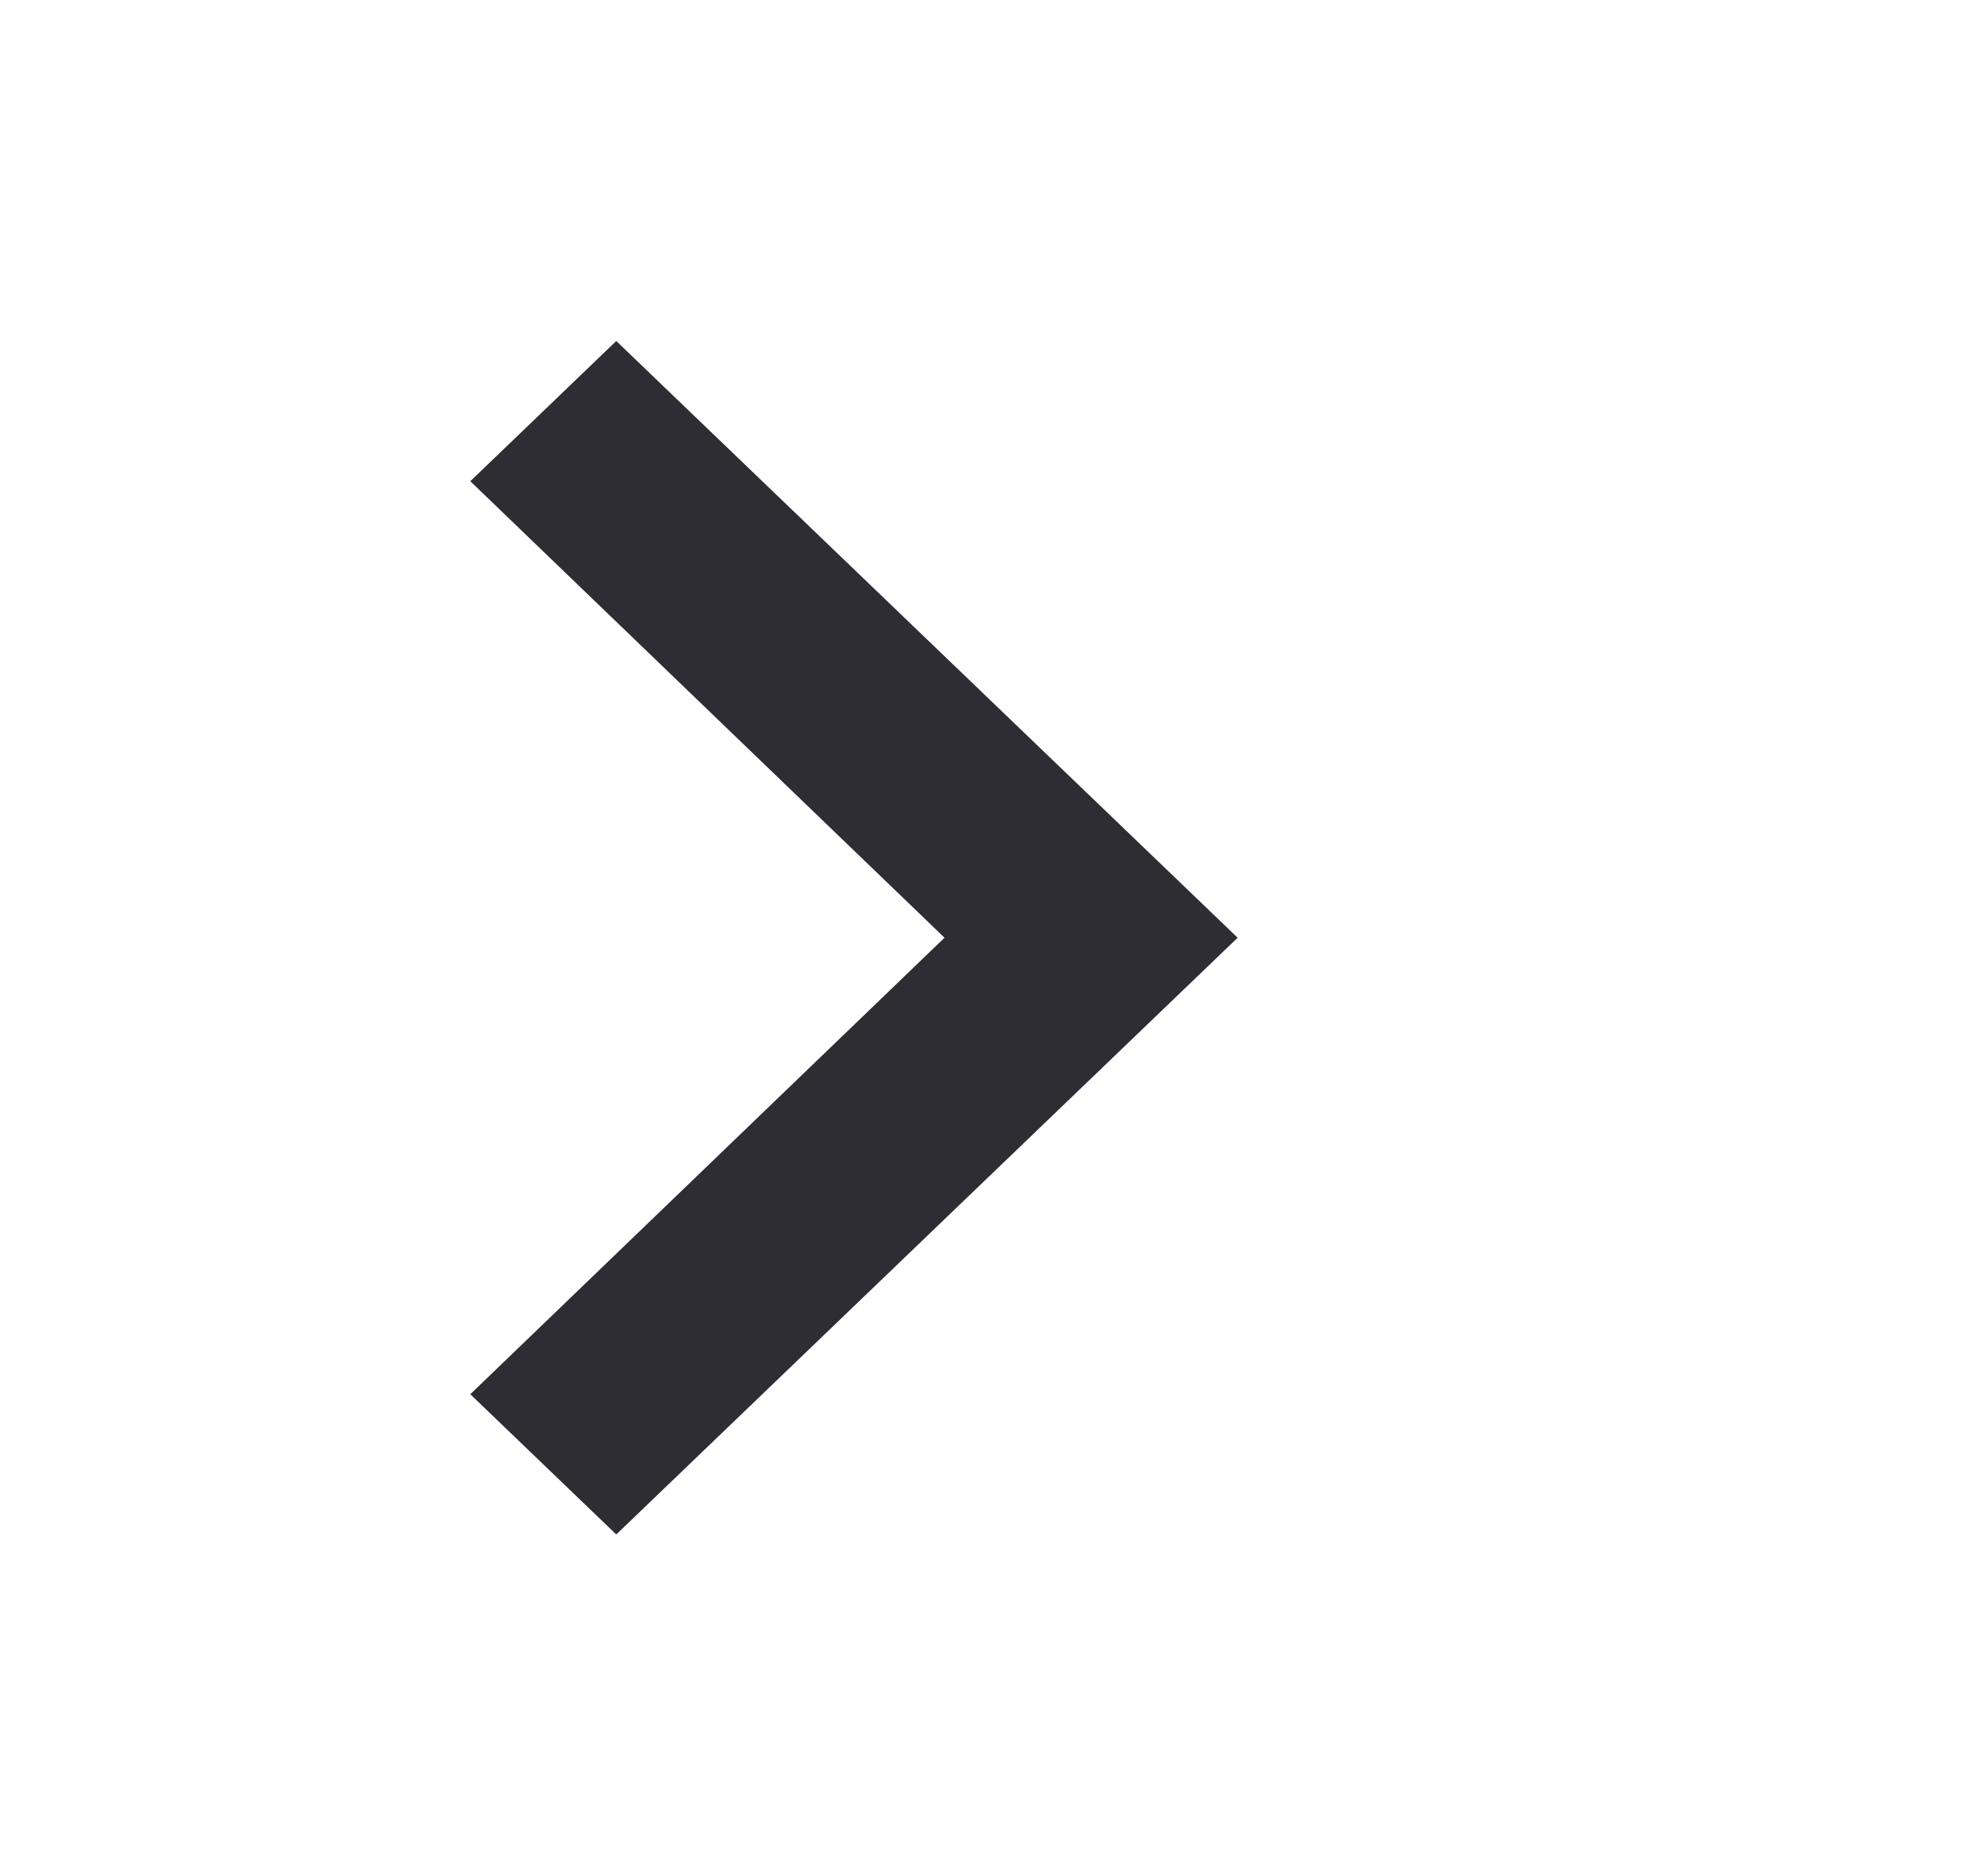
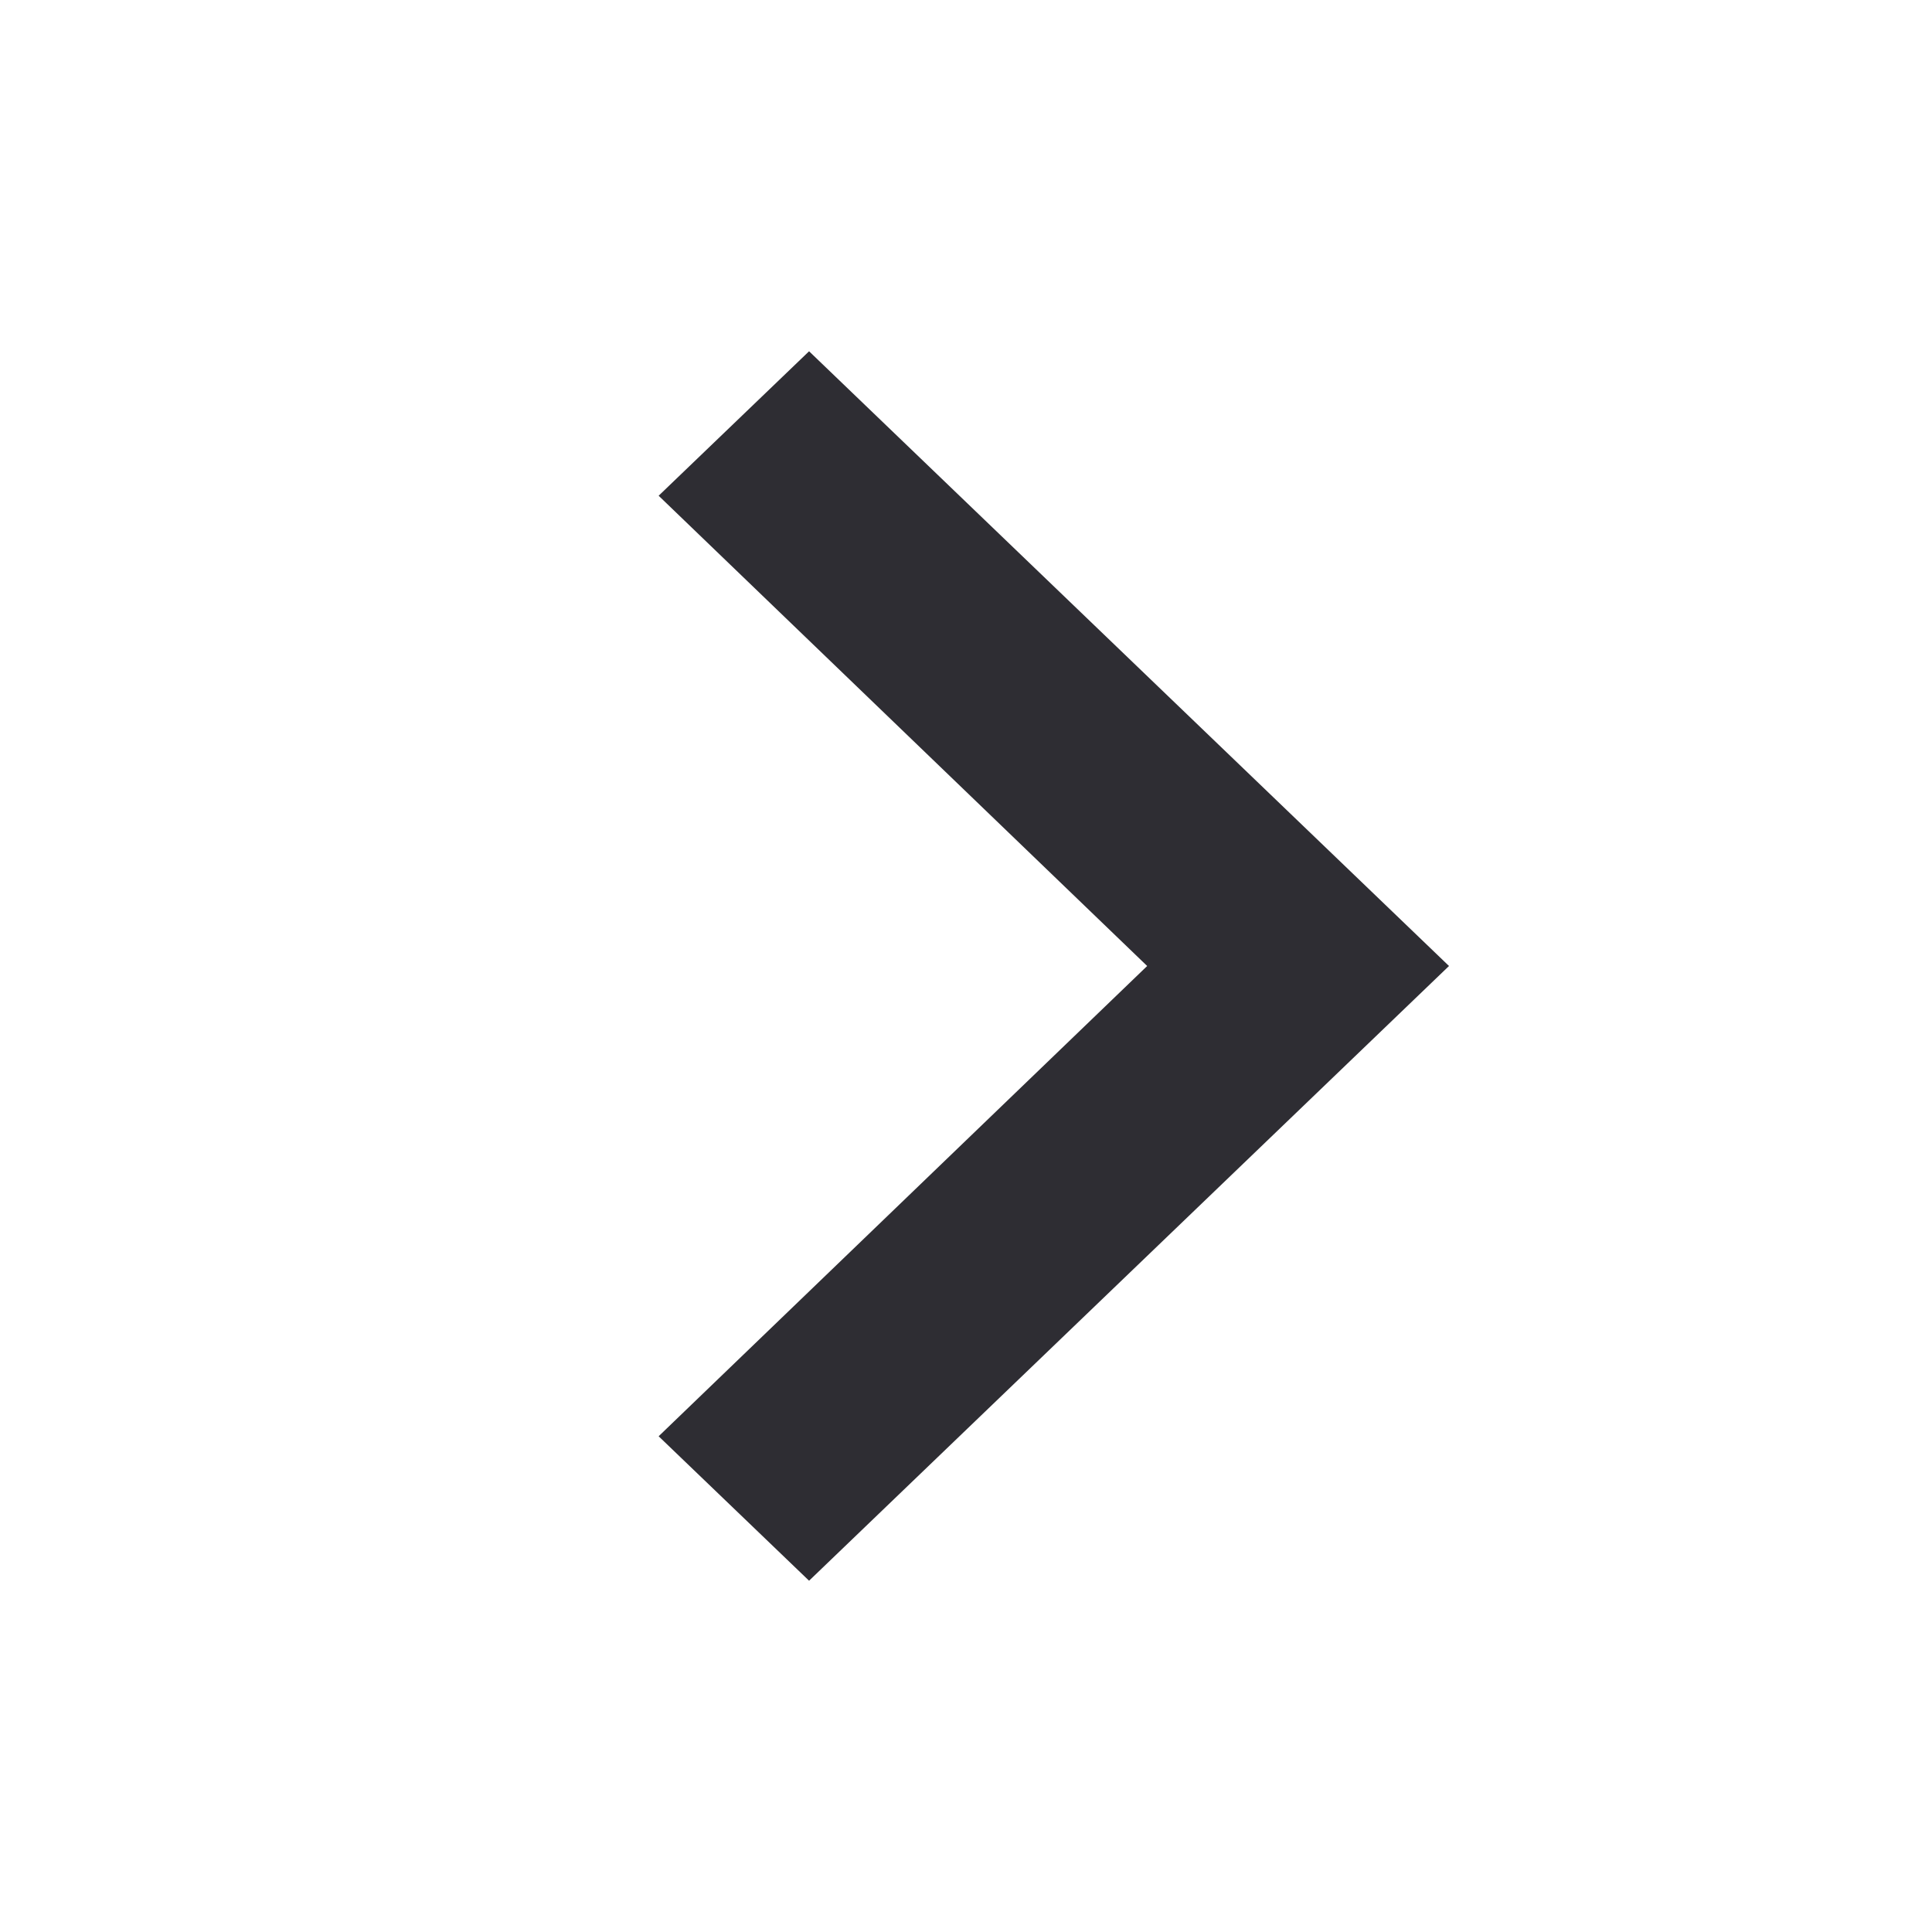
- <svg xmlns="http://www.w3.org/2000/svg" width="23" height="22" viewBox="0 0 23 22" fill="none">
-   <path d="M5.516 16.355L11.078 11L5.516 5.645L7.228 4L14.516 11L7.228 18L5.516 16.355Z" fill="#2E2D33" />
+ <svg xmlns="http://www.w3.org/2000/svg" width="22" height="22" viewBox="0 0 22 22" fill="none">
+   <path d="M7.5 16.355L13.063 11L7.5 5.645L9.213 4L16.5 11L9.213 18L7.5 16.355Z" fill="#2E2D33" />
</svg>
